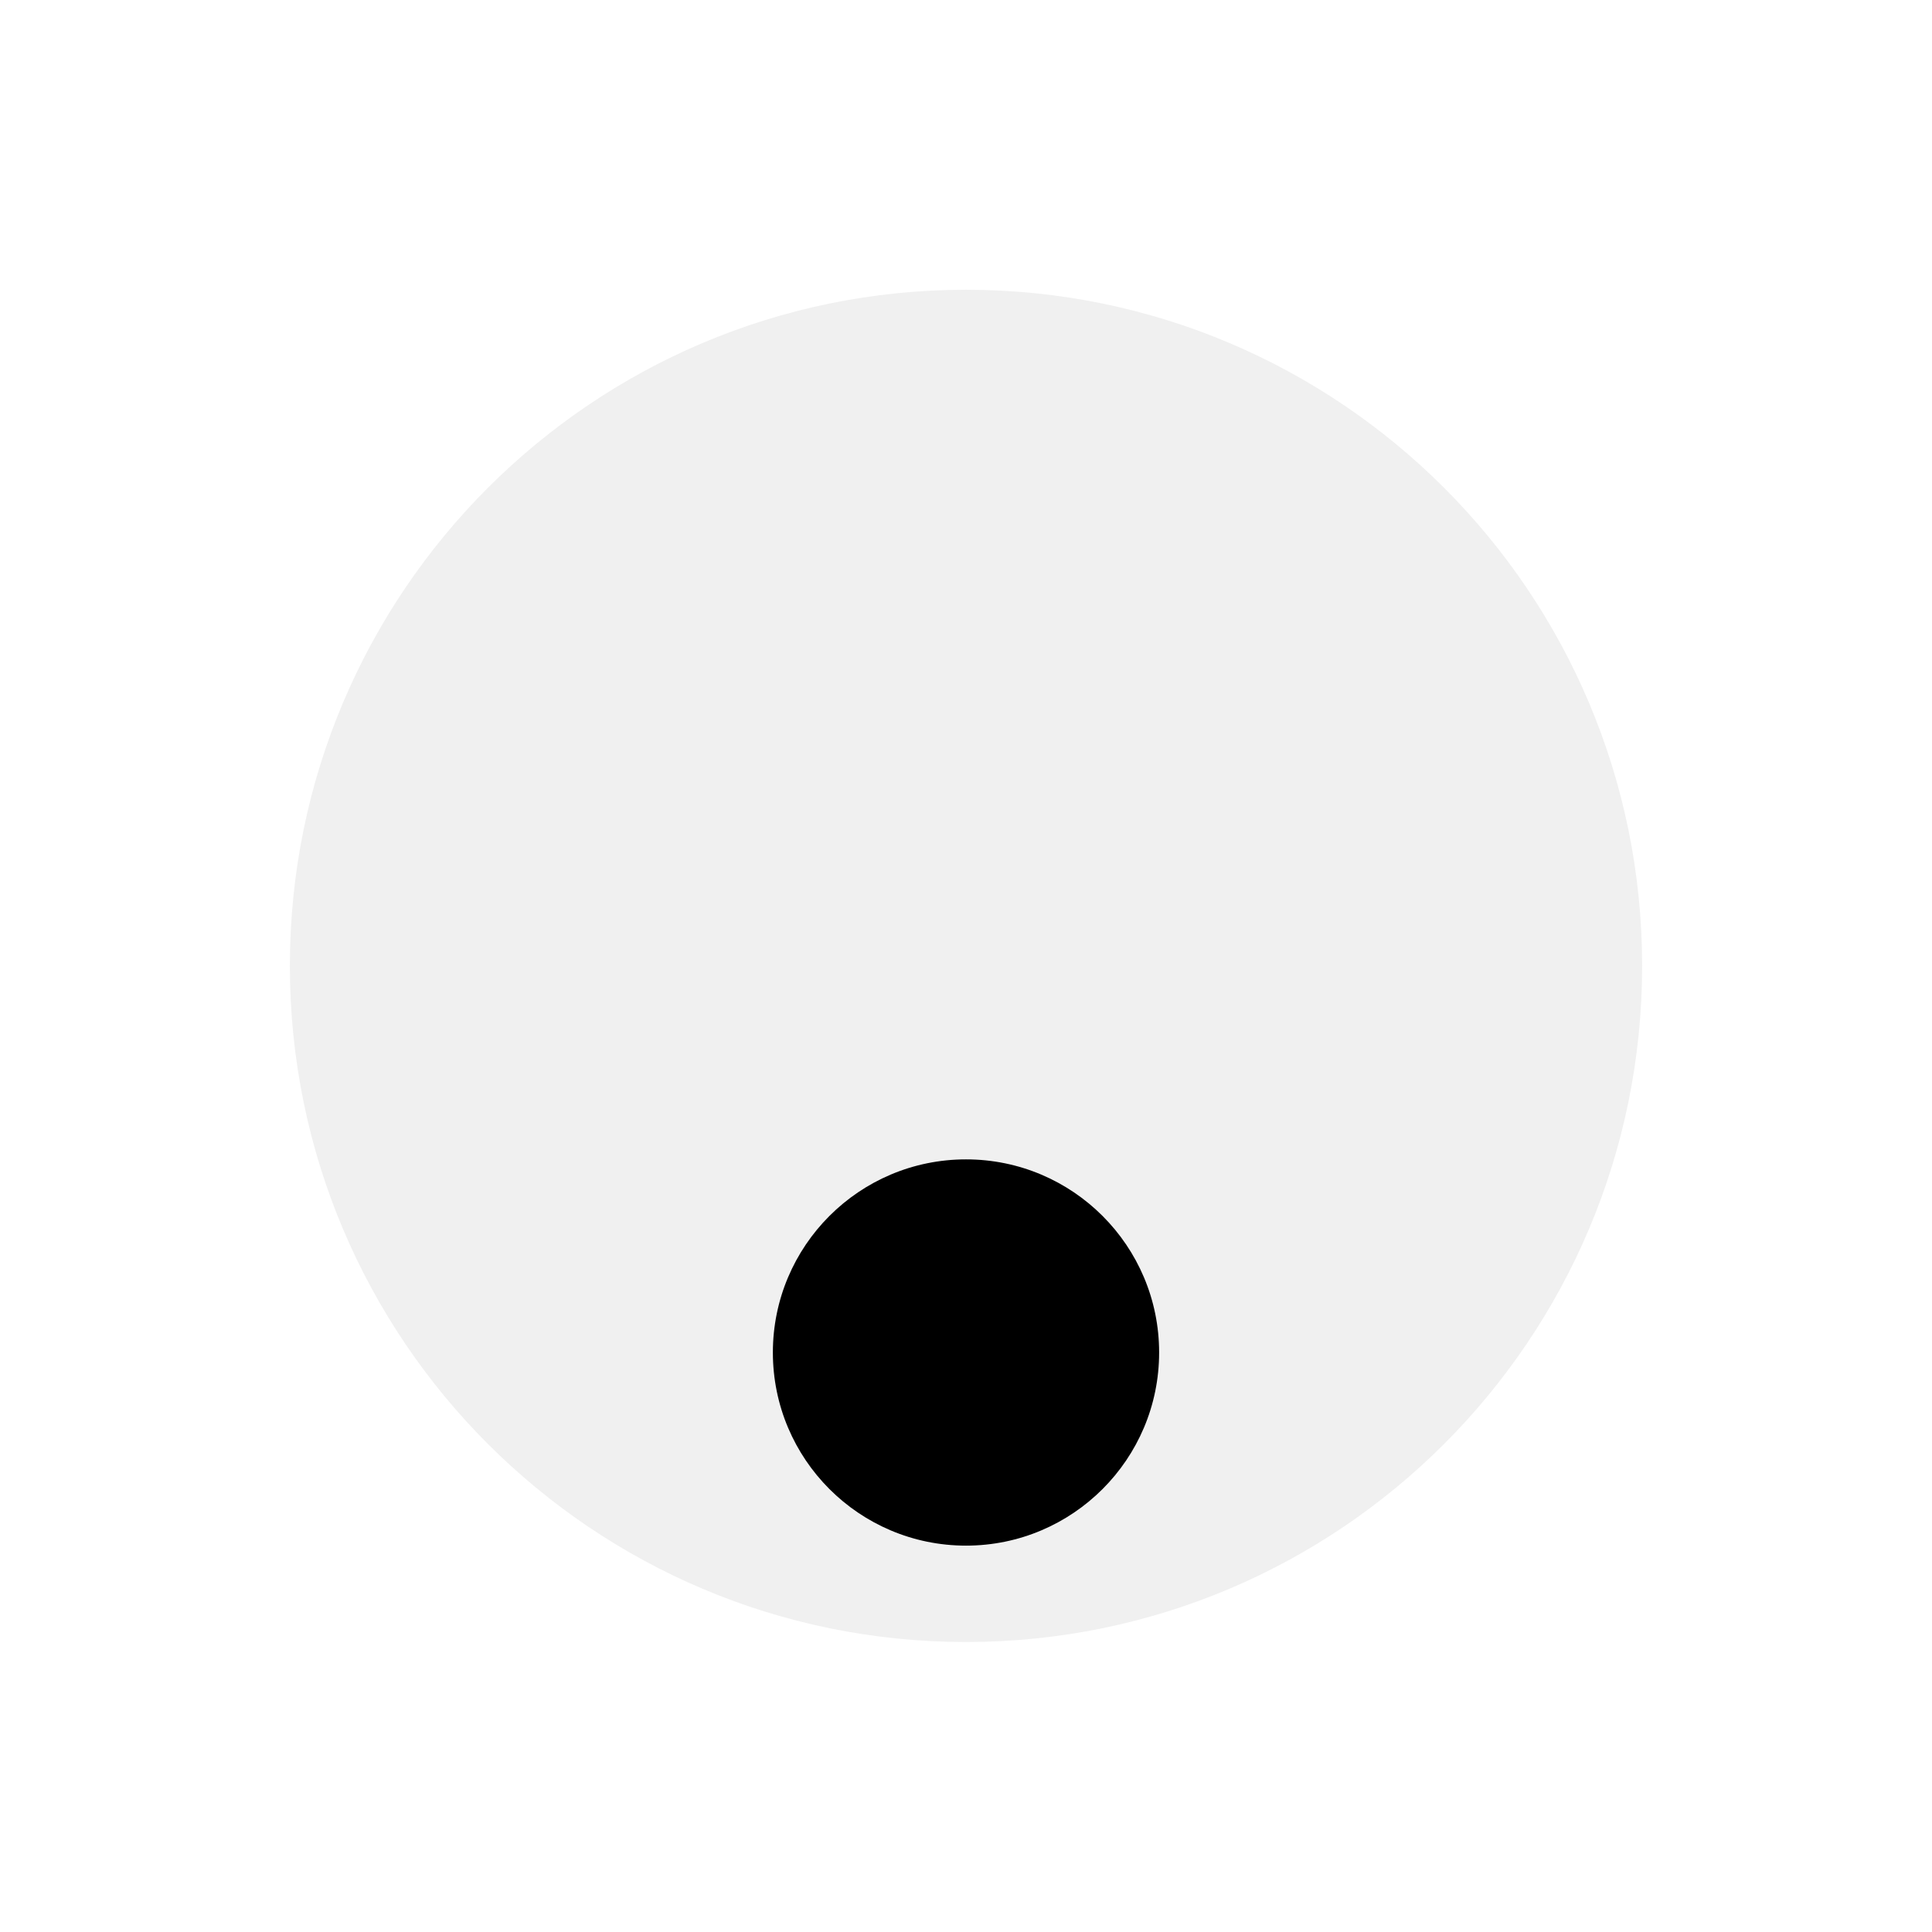
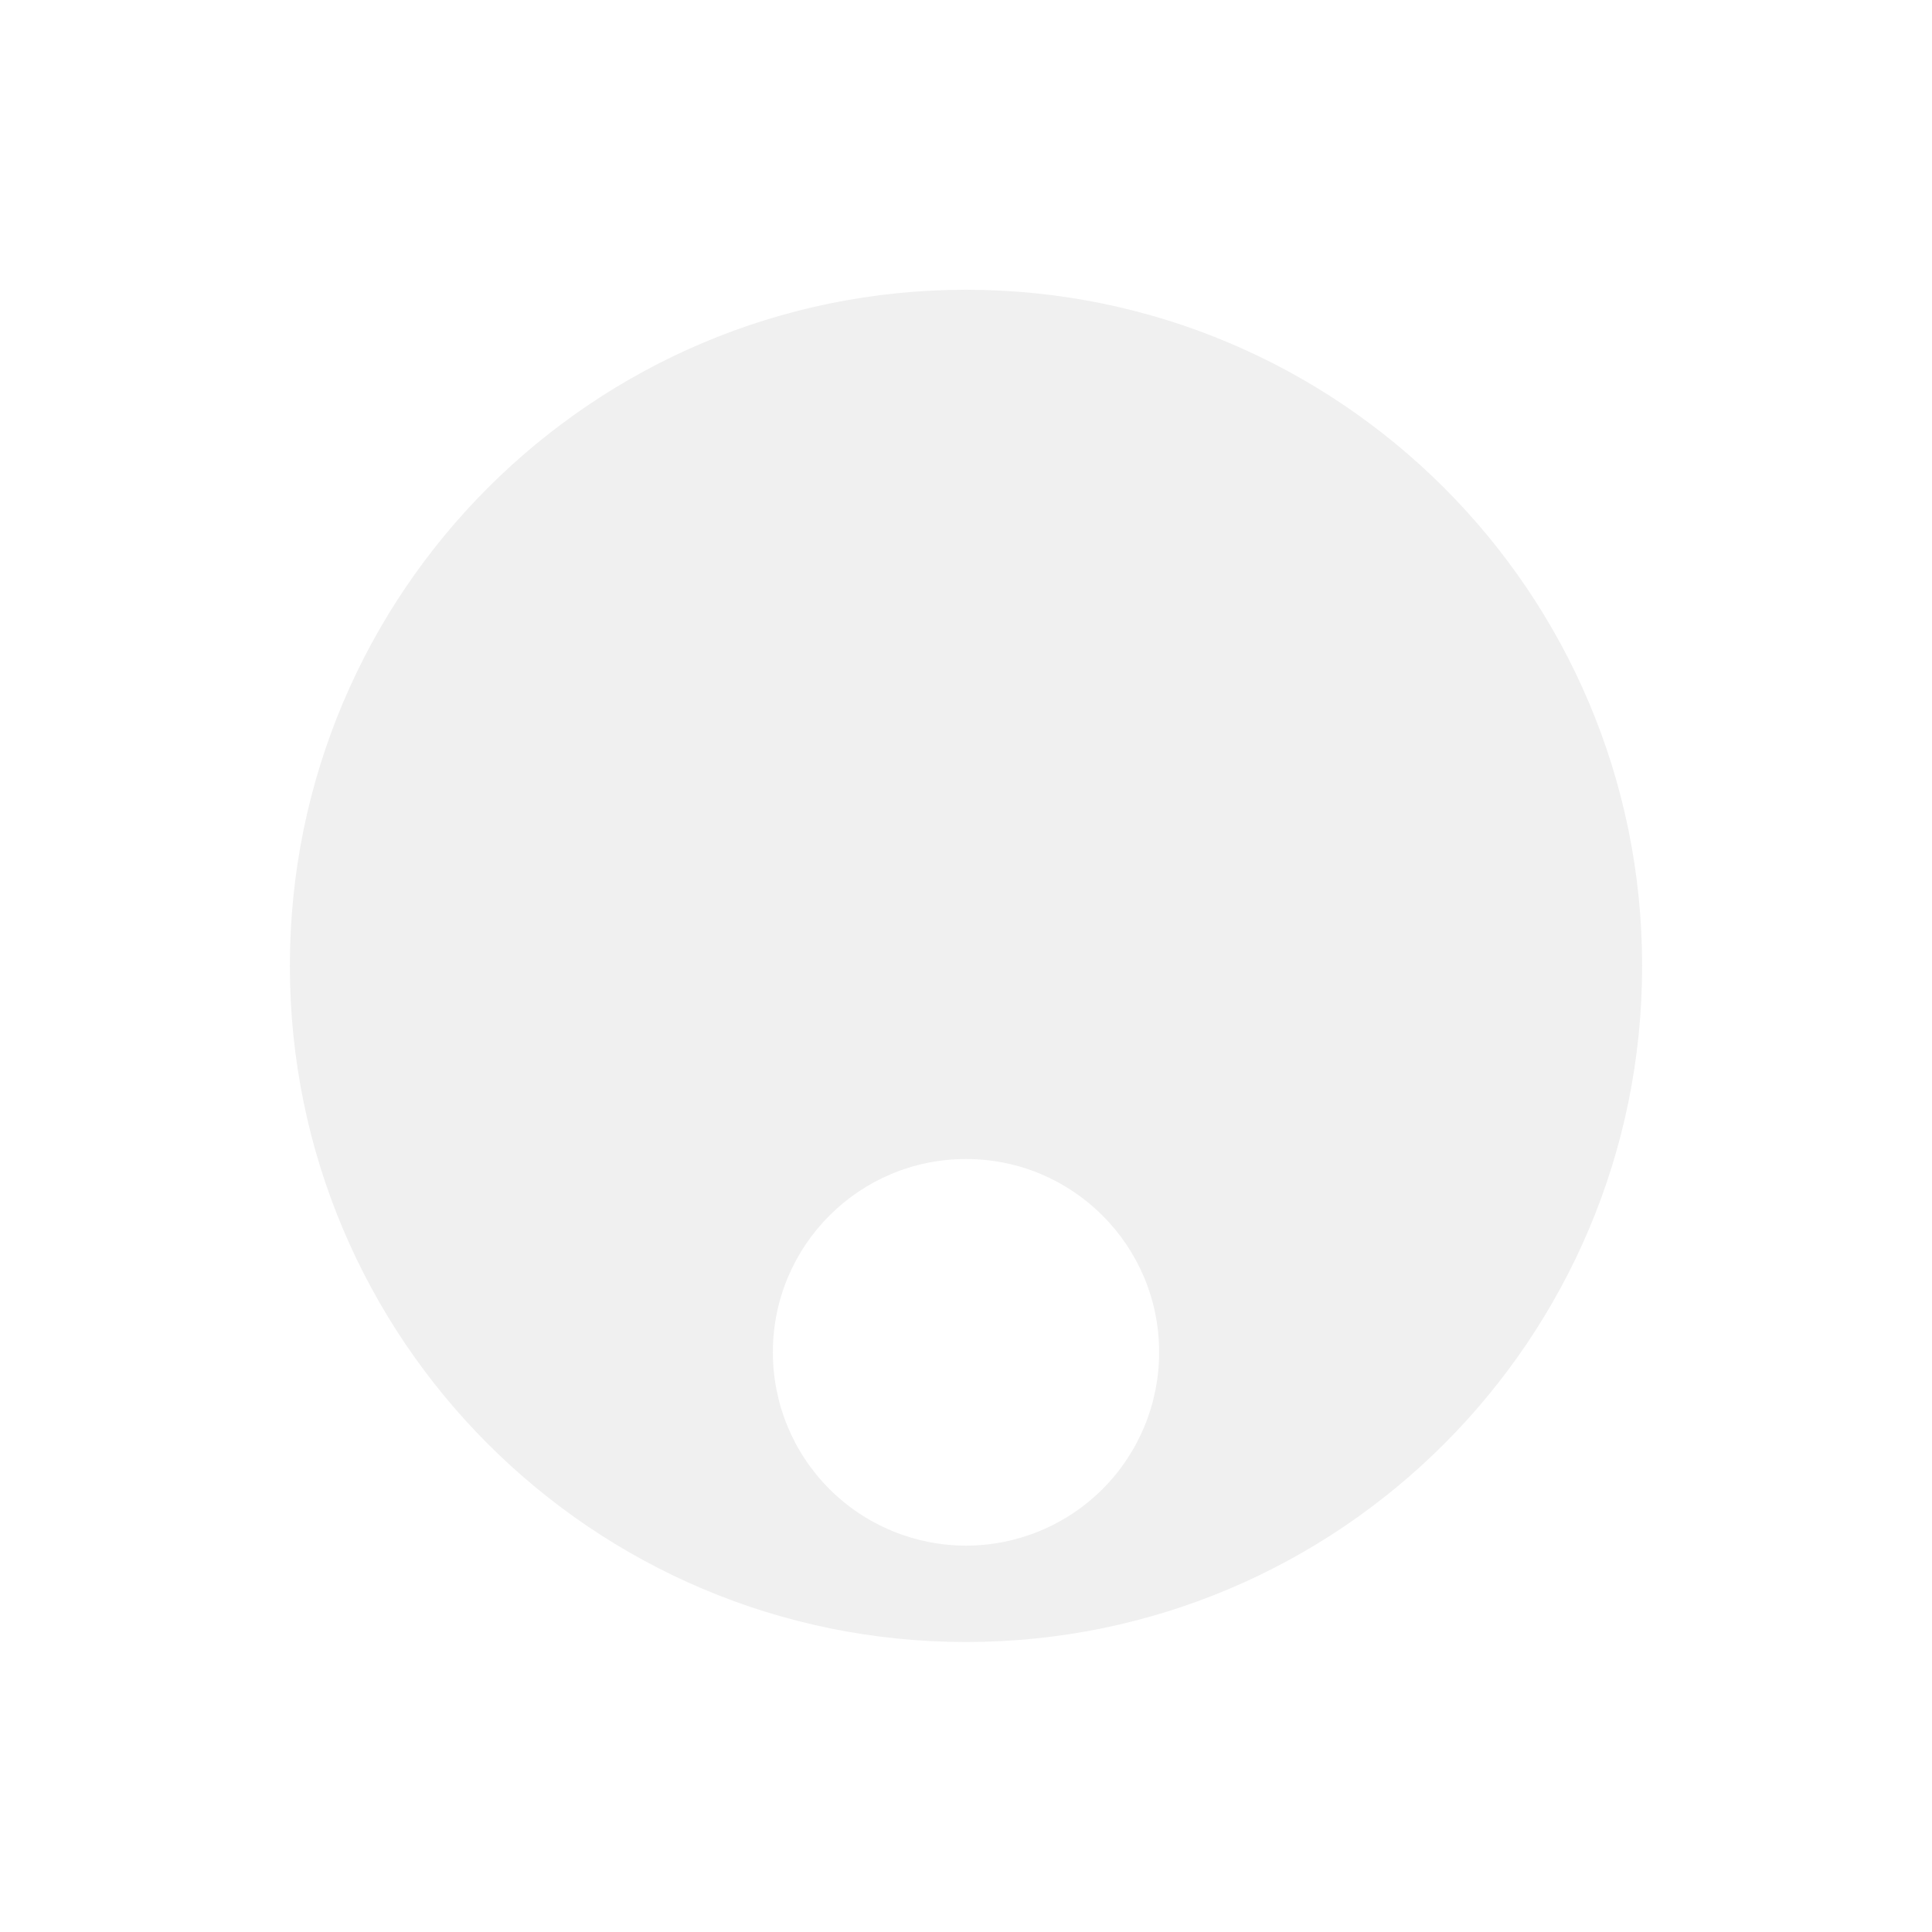
<svg xmlns="http://www.w3.org/2000/svg" width="20" height="20" viewBox="0 0 5.292 5.292" version="1.1" id="svg8">
  <defs id="defs2" />
  <g id="layer1" transform="translate(0,-291.7083)">
    <g id="ForwardPlayback">
-       <ellipse style="fill:#f0f0f0;fill-opacity:1;stroke-width:0.265" id="path222" cx="-2.646" cy="-294.354" rx="1.852" ry="1.852" transform="scale(-1)" />
-       <circle style="fill:#000000;fill-opacity:1;stroke-width:0.265" id="path535" cx="-2.646" cy="-295.413" r="0.529" transform="scale(-1)" />
+       <path id="path222" style="fill:#f0f0f0;fill-opacity:1;stroke-width:0.265" d="M -2.646 -292.502 A 1.852 1.852 0 0 0 -0.794 -294.354 A 1.852 1.852 0 0 0 -2.646 -296.206 A 1.852 1.852 0 0 0 -4.498 -294.354 A 1.852 1.852 0 0 0 -2.646 -292.502 z M -2.646 -294.883 A 0.529 0.529 0 0 1 -3.175 -295.412 A 0.529 0.529 0 0 1 -2.646 -295.942 A 0.529 0.529 0 0 1 -2.117 -295.412 A 0.529 0.529 0 0 1 -2.646 -294.883 z " transform="scale(-1)" />
    </g>
  </g>
</svg>
